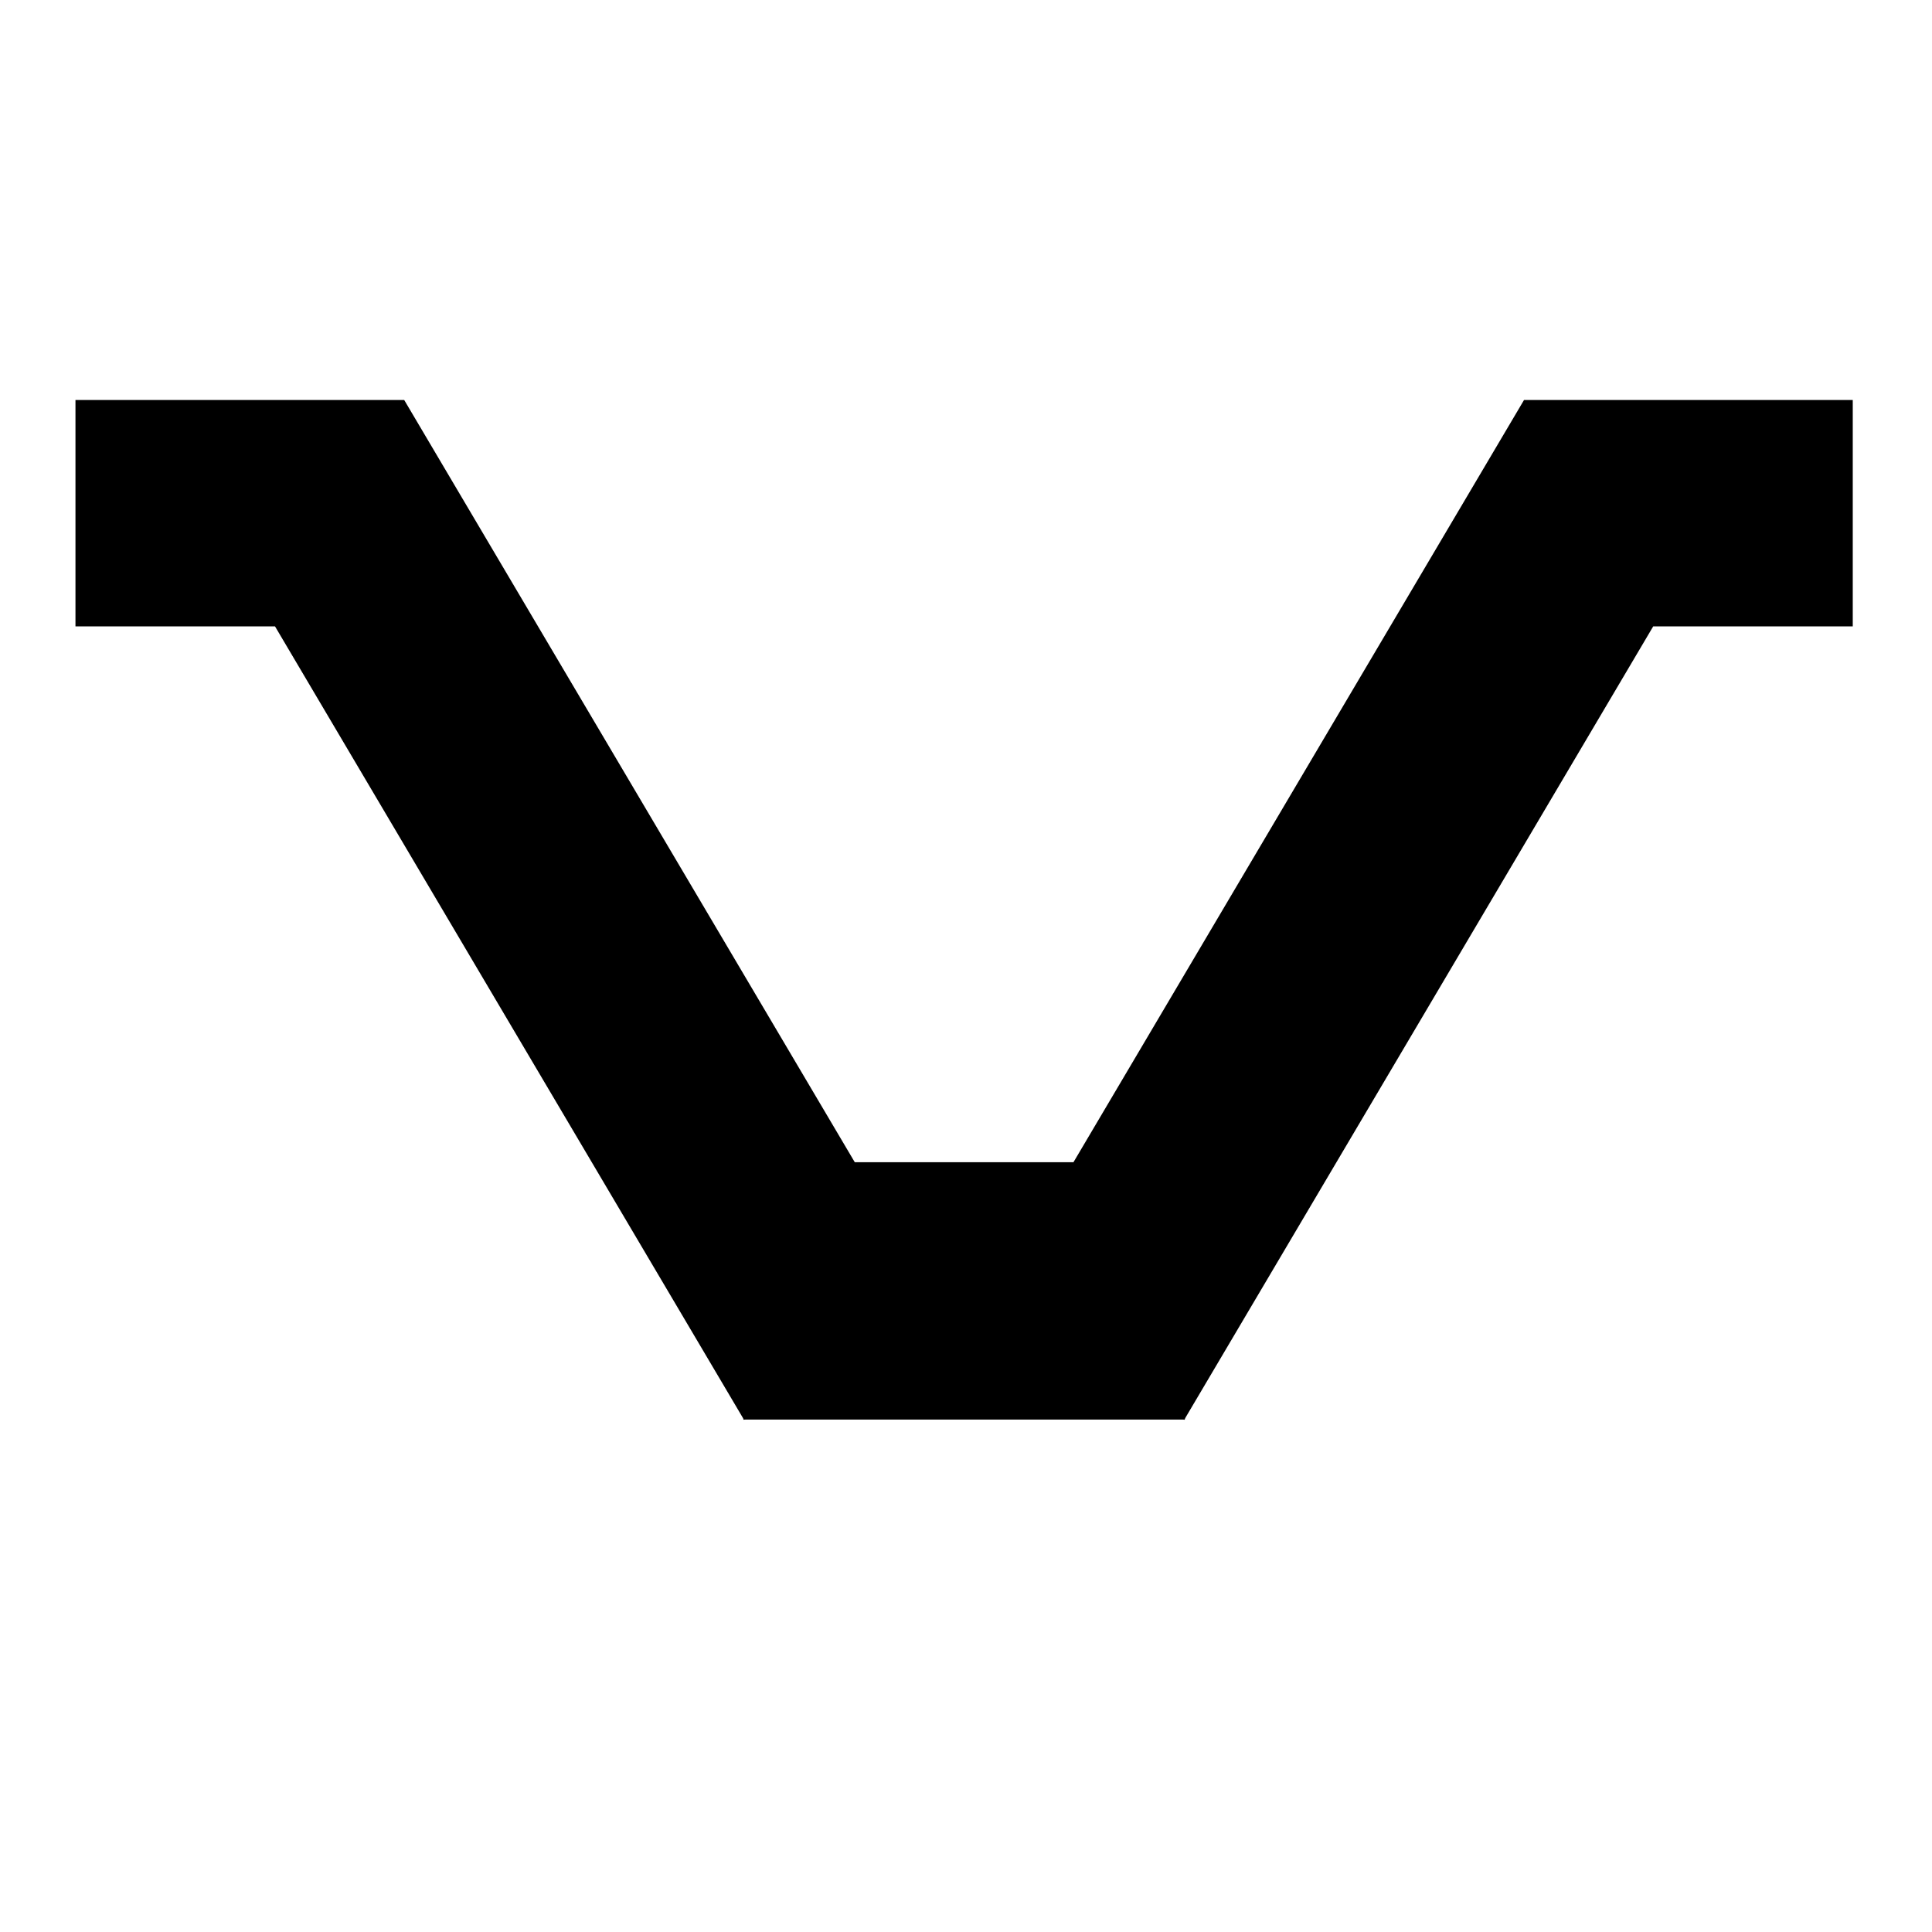
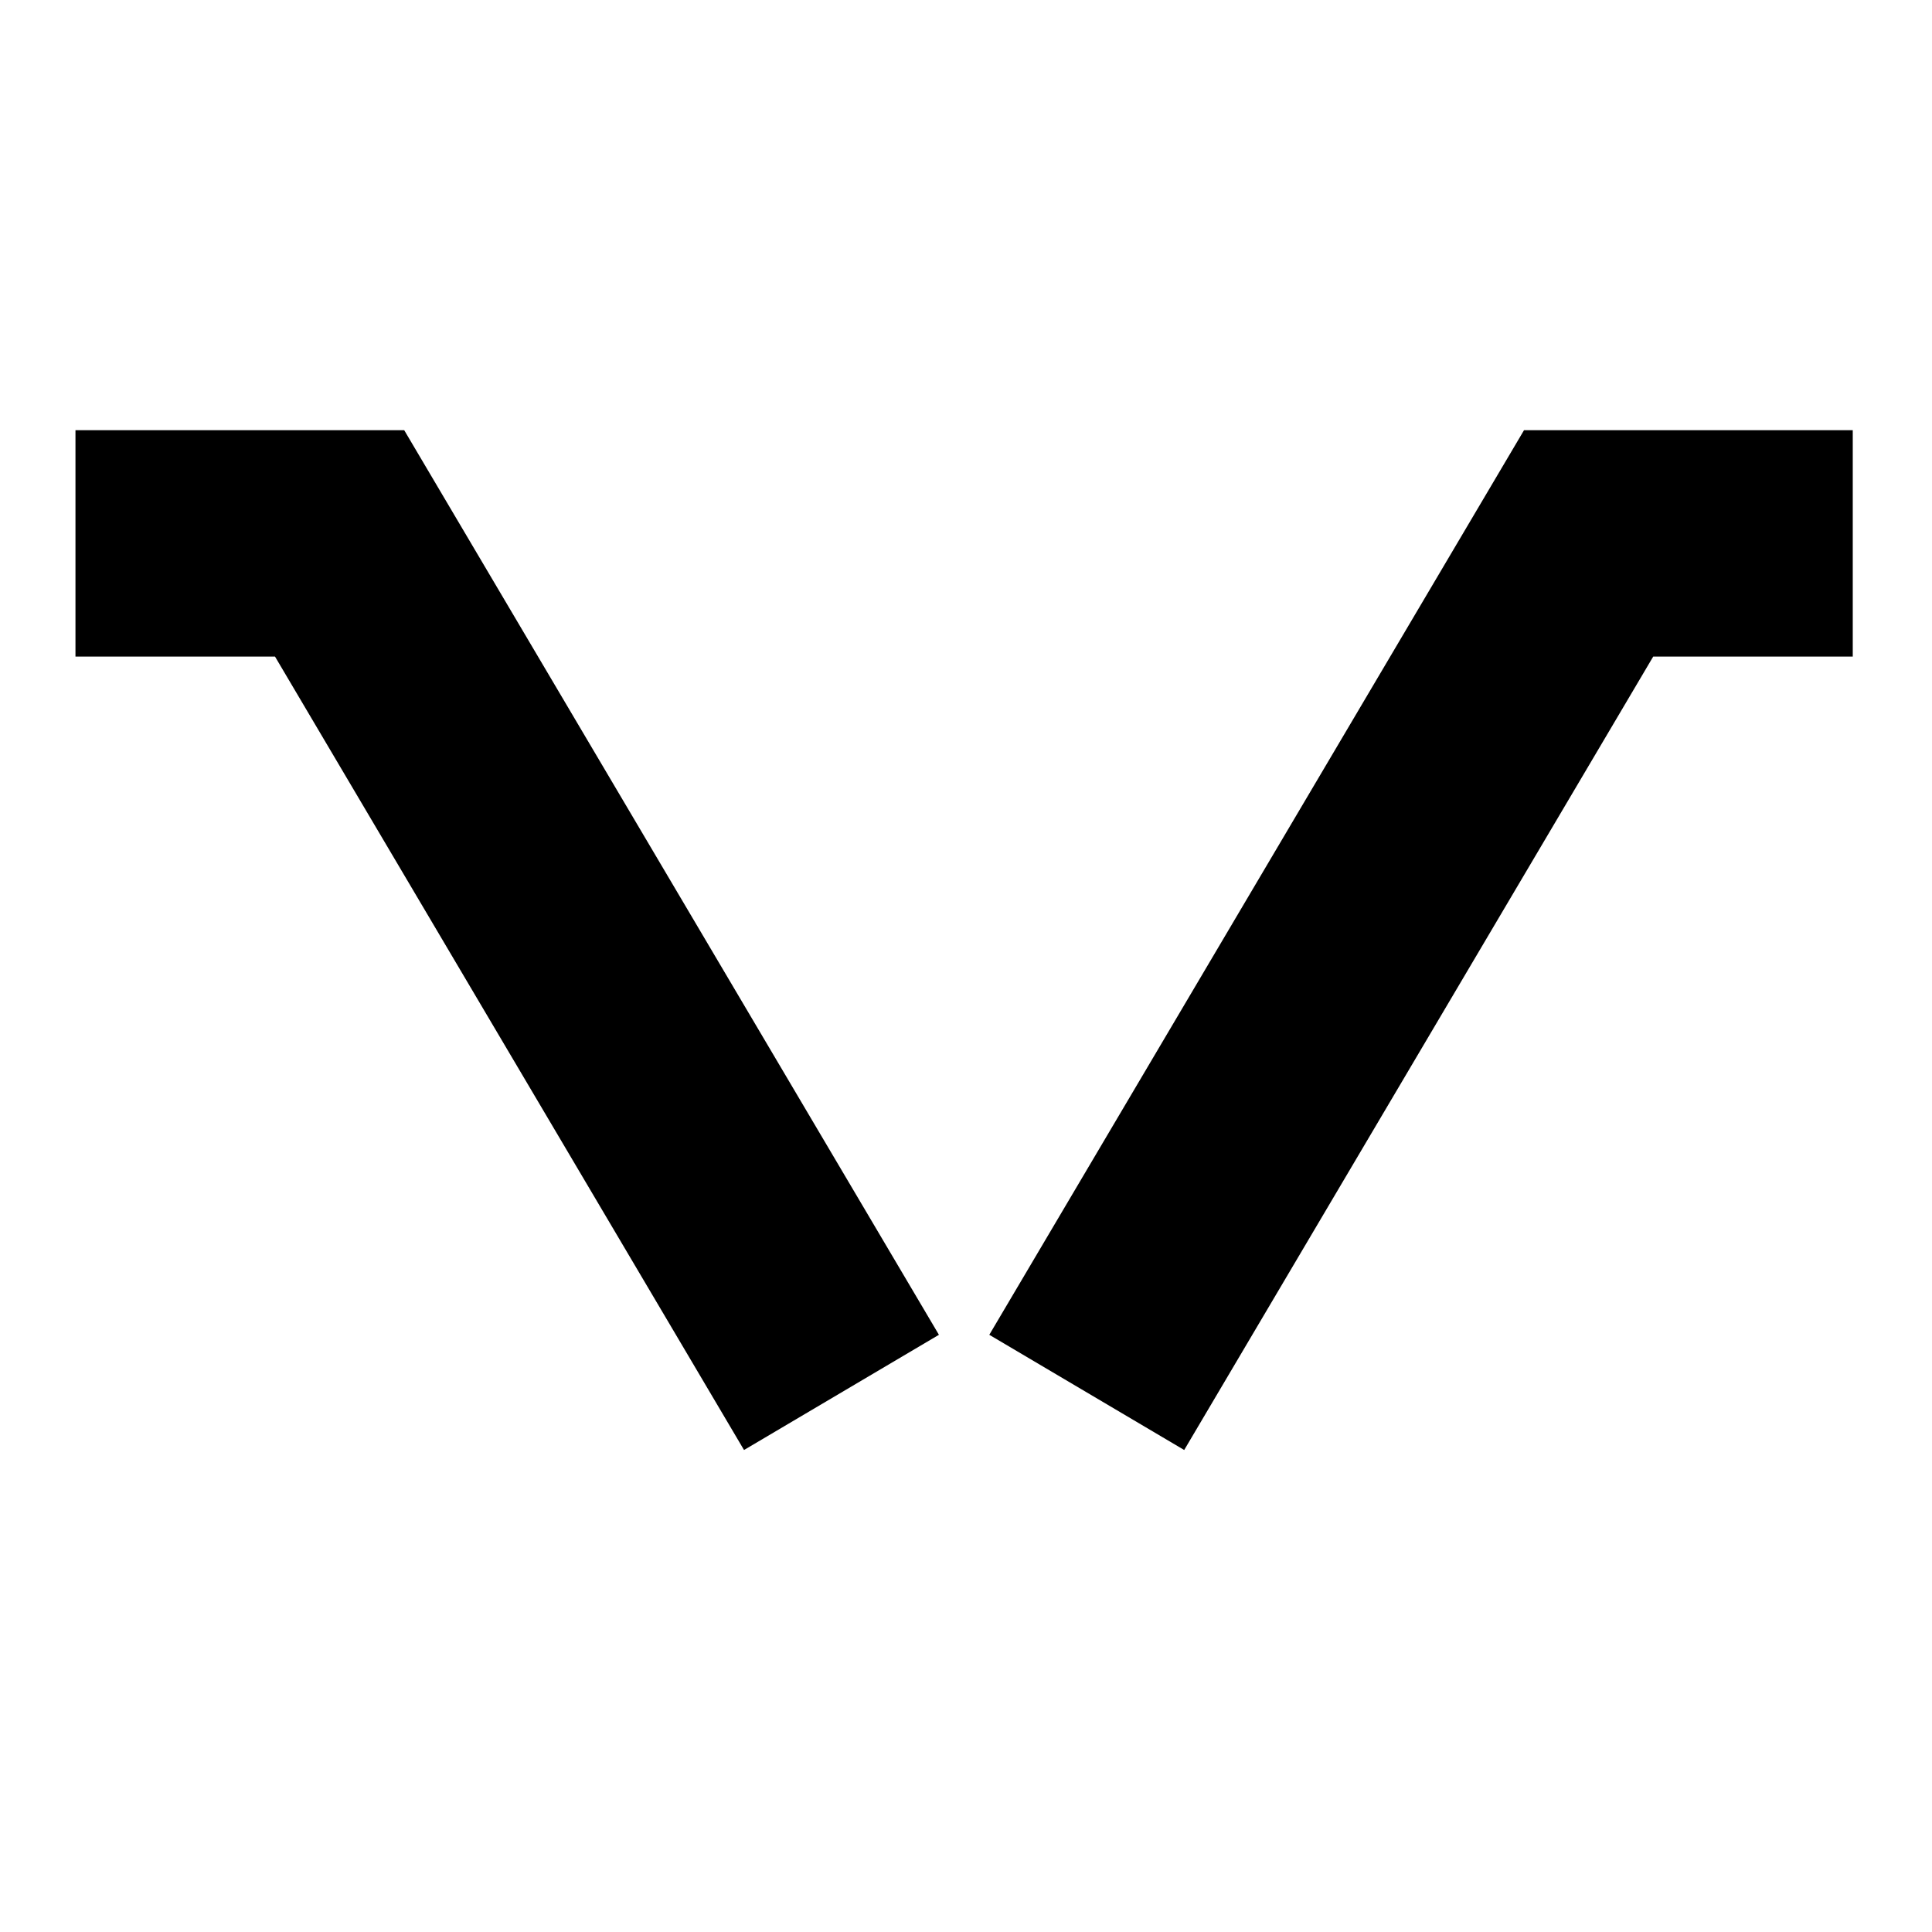
<svg xmlns="http://www.w3.org/2000/svg" width="256" height="256" viewBox="0 0 256 256" fill="none">
  <rect x="0" y="0" width="100%" height="100%" fill="none" />
-   <path d="M111.5 180.5L45 68H10" stroke="#000000" stroke-width="30" />
-   <path d="M144 180.5L210.5 68H245.5" stroke="#000000" stroke-width="30" />
-   <path d="M98.5 154H157V188.1H98.5V154Z" fill="#000000" />
+   <path d="M53.558 57L57.913 64.367L124.413 176.867L98.587 192.133L36.441 87H10V57H53.558ZM245.5 87H219.059L156.913 192.133L131.087 176.867L197.587 64.367L201.942 57H245.5V87Z" fill="#000000" />
</svg>
